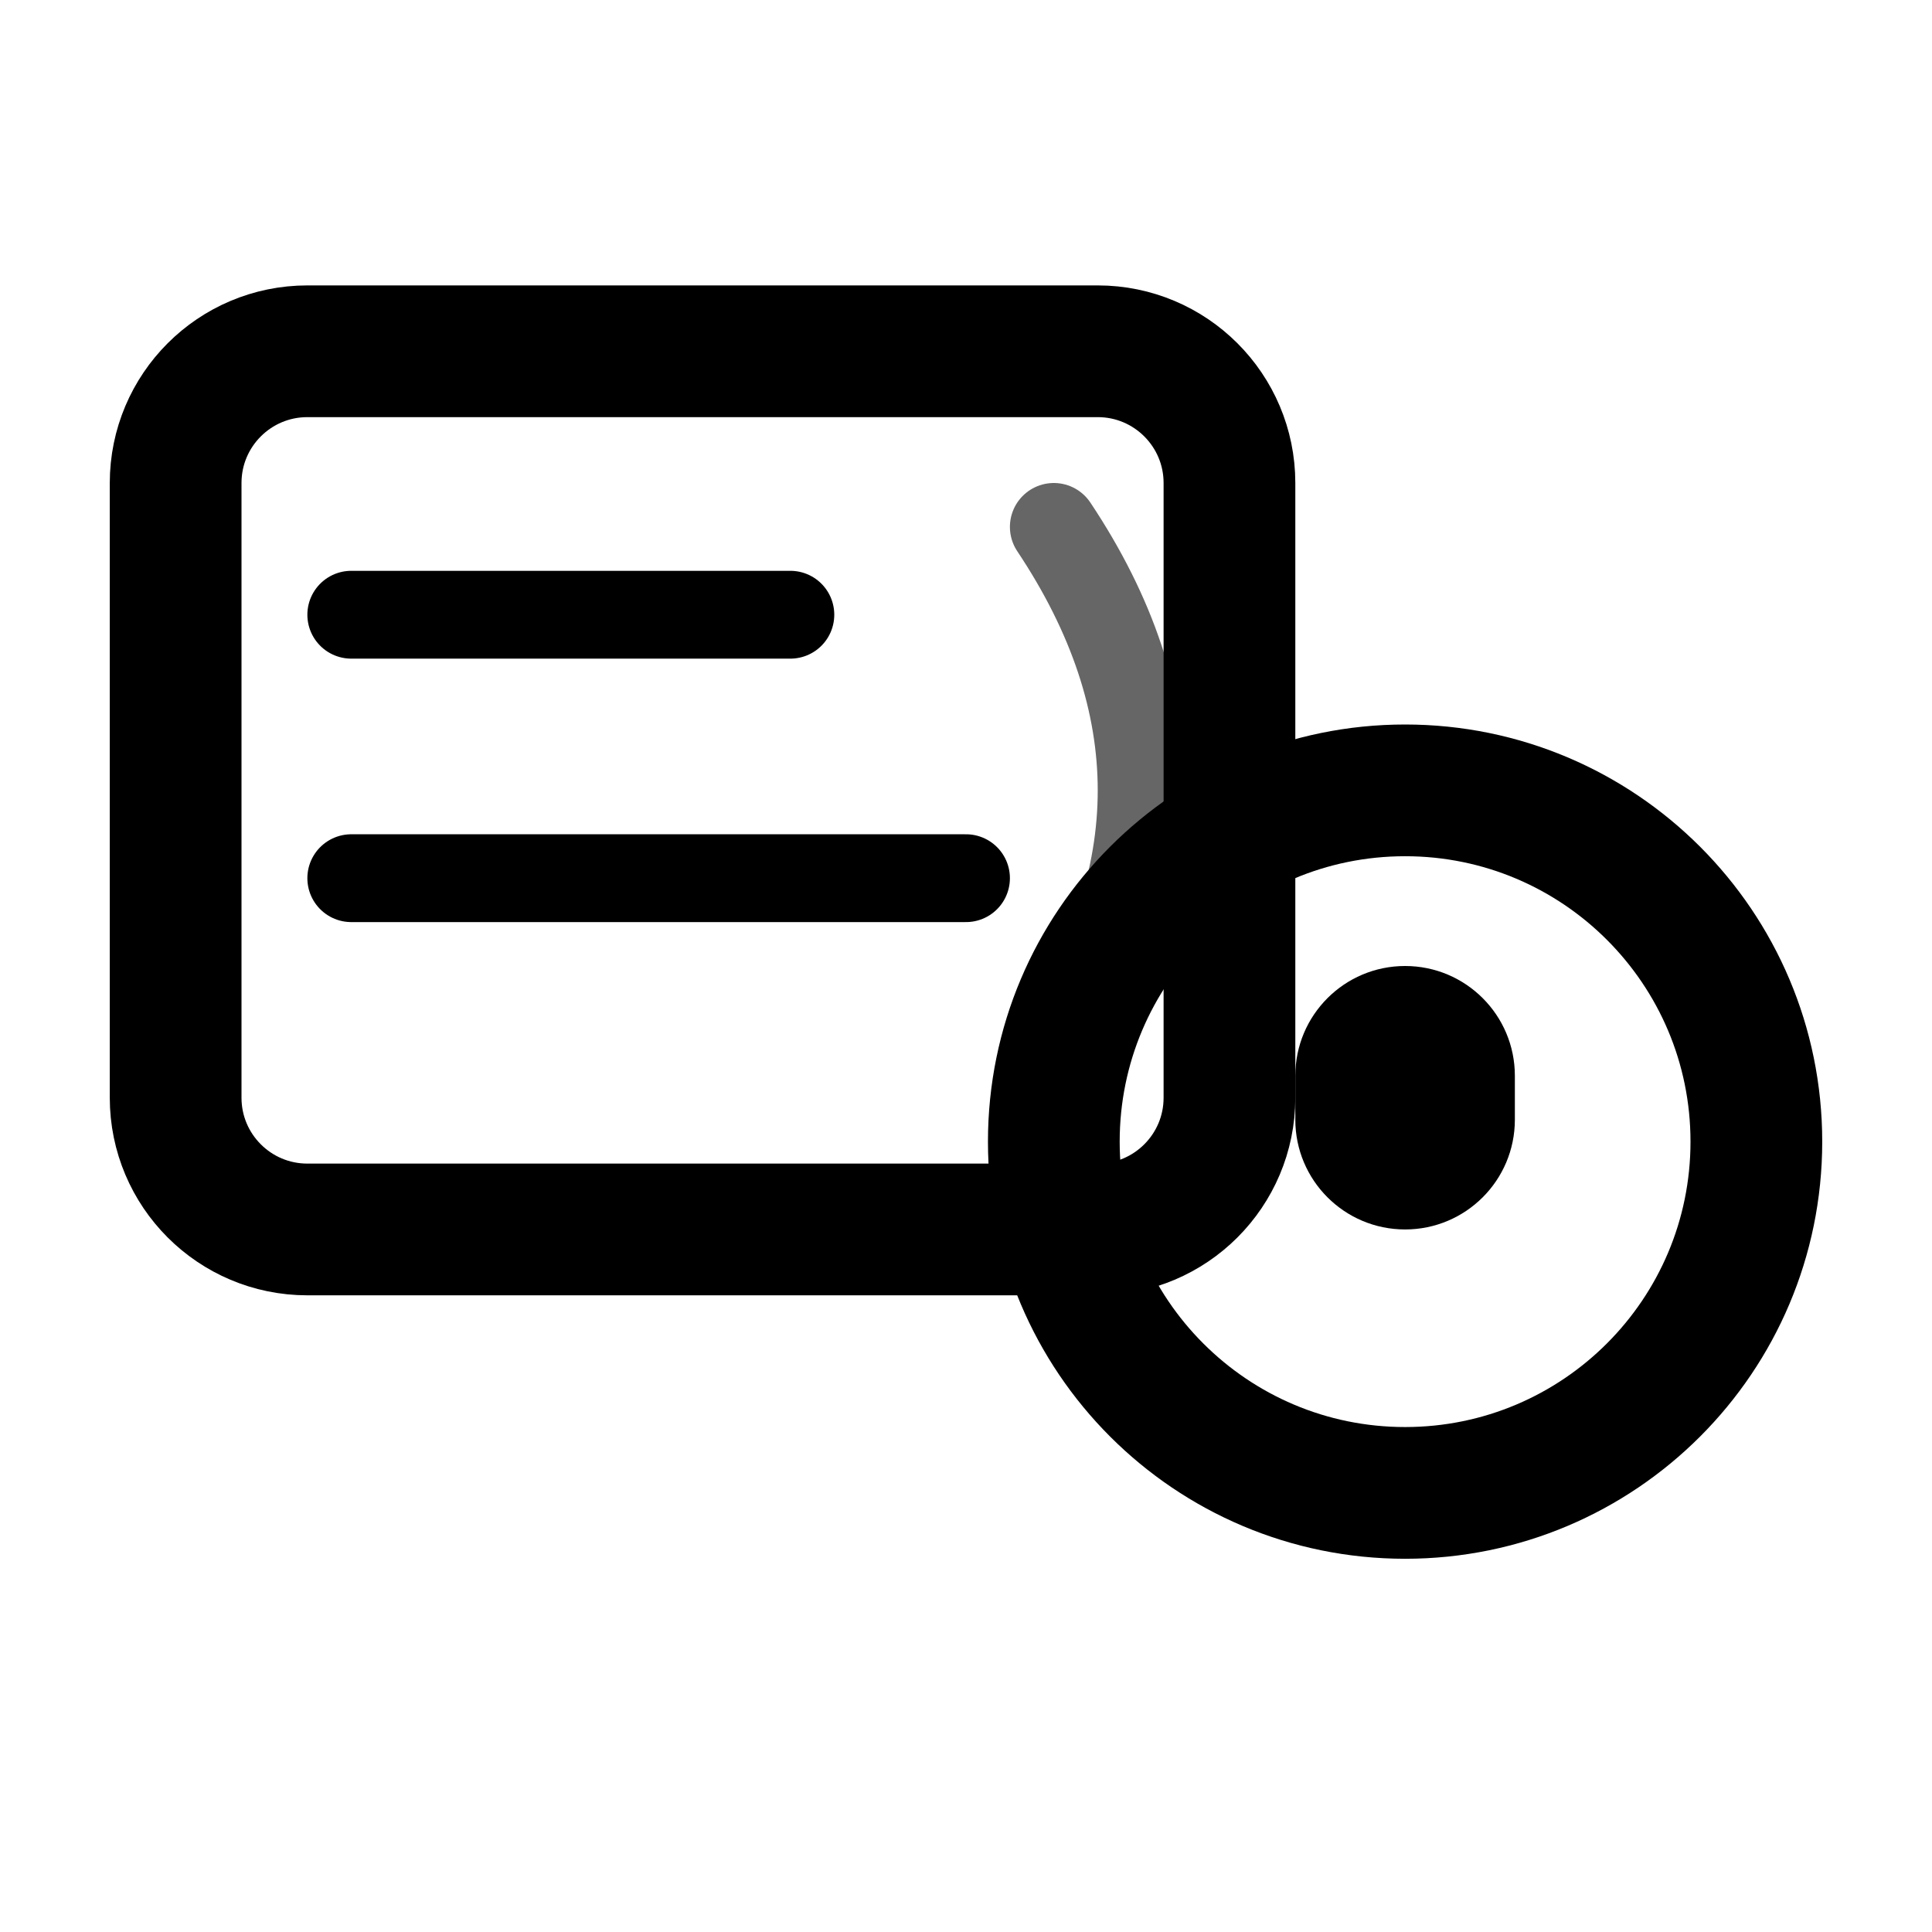
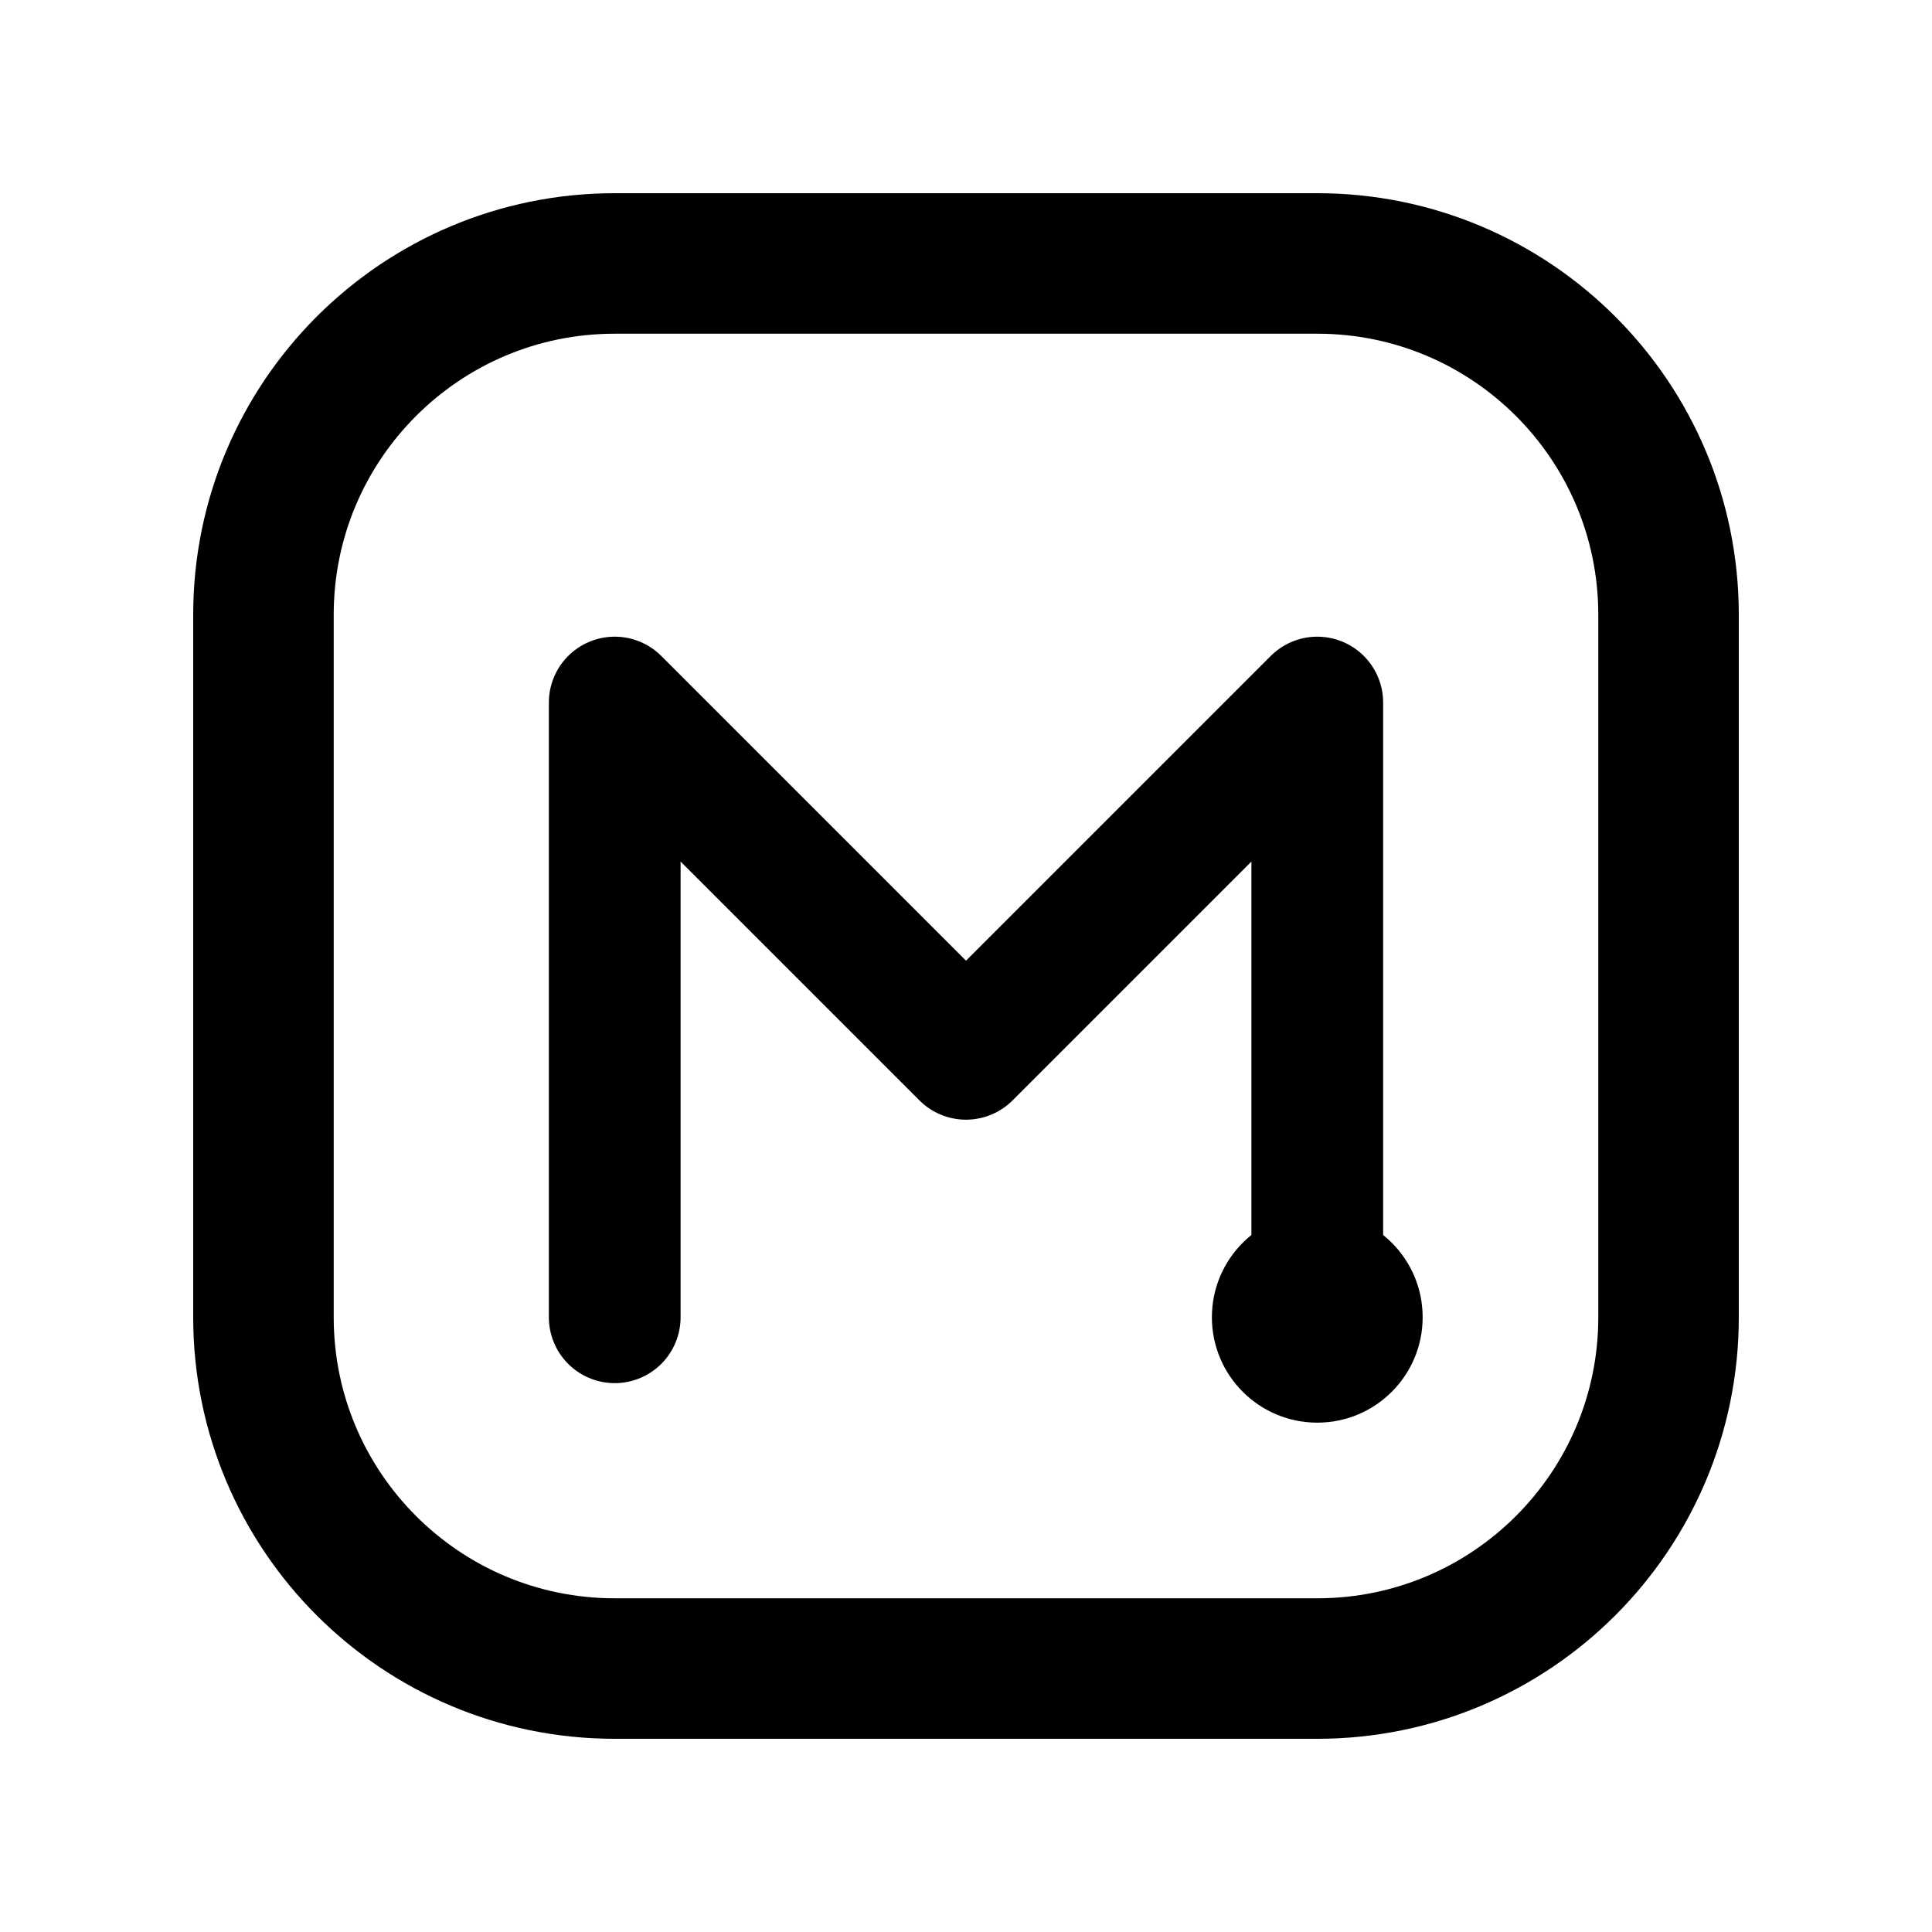
<svg xmlns="http://www.w3.org/2000/svg" width="22" height="22" viewBox="0 0 22 22" fill="none">
-   <rect x="2" y="4" width="12" height="10" rx="1.5" stroke="black" stroke-width="1.5" fill="none" />
-   <line x1="4" y1="7" x2="9" y2="7" stroke="black" stroke-width="1" stroke-linecap="round" />
-   <line x1="4" y1="10" x2="11" y2="10" stroke="black" stroke-width="1" stroke-linecap="round" />
-   <circle cx="16" cy="13" r="4" stroke="black" stroke-width="1.5" fill="none" />
-   <rect x="14.75" y="11" width="2.5" height="3" rx="1.25" fill="black" />
-   <path d="M12 6 Q14 9 12 12" stroke="black" stroke-width="1" fill="none" stroke-linecap="round" opacity="0.6" />
+   <rect x="3" y="3" width="16" height="16" rx="4" stroke="black" stroke-width="1.6" fill="none" />
+   <path d="M7 15V8L11 12L15 8V15" stroke="black" stroke-width="1.5" stroke-linecap="round" stroke-linejoin="round" />
+   <circle cx="15" cy="15" r="1.2" fill="black" />
</svg>
